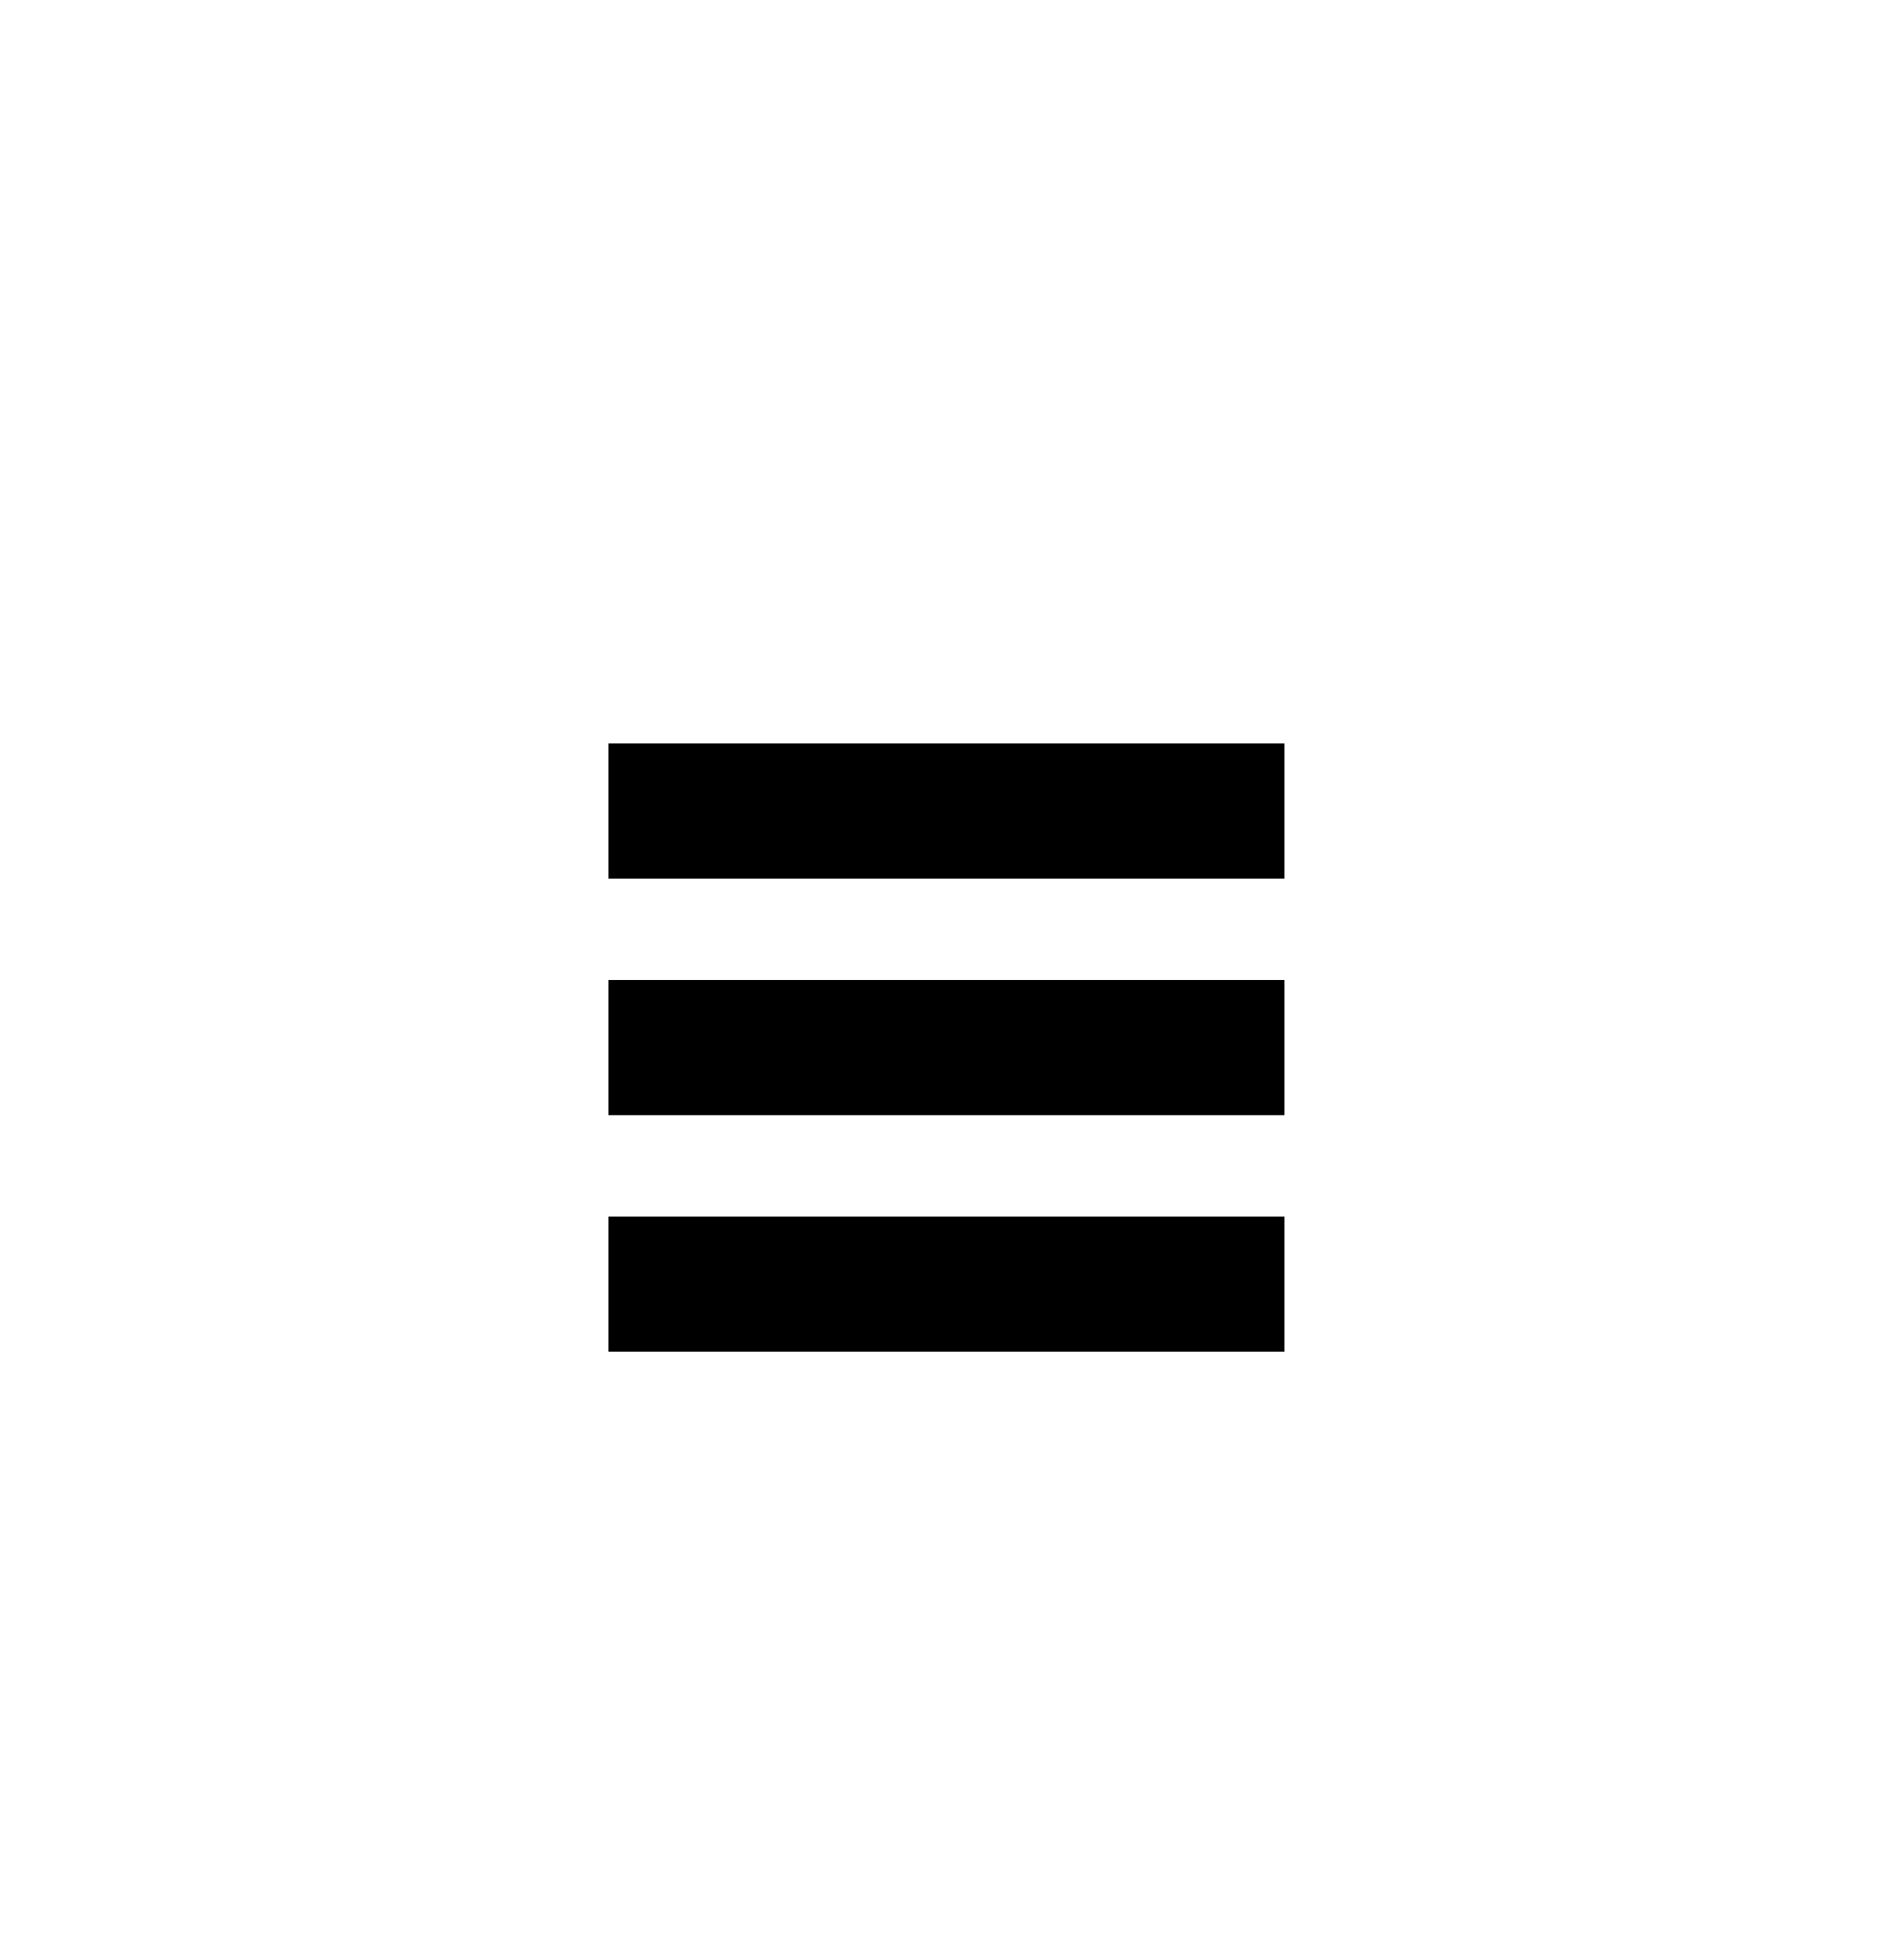
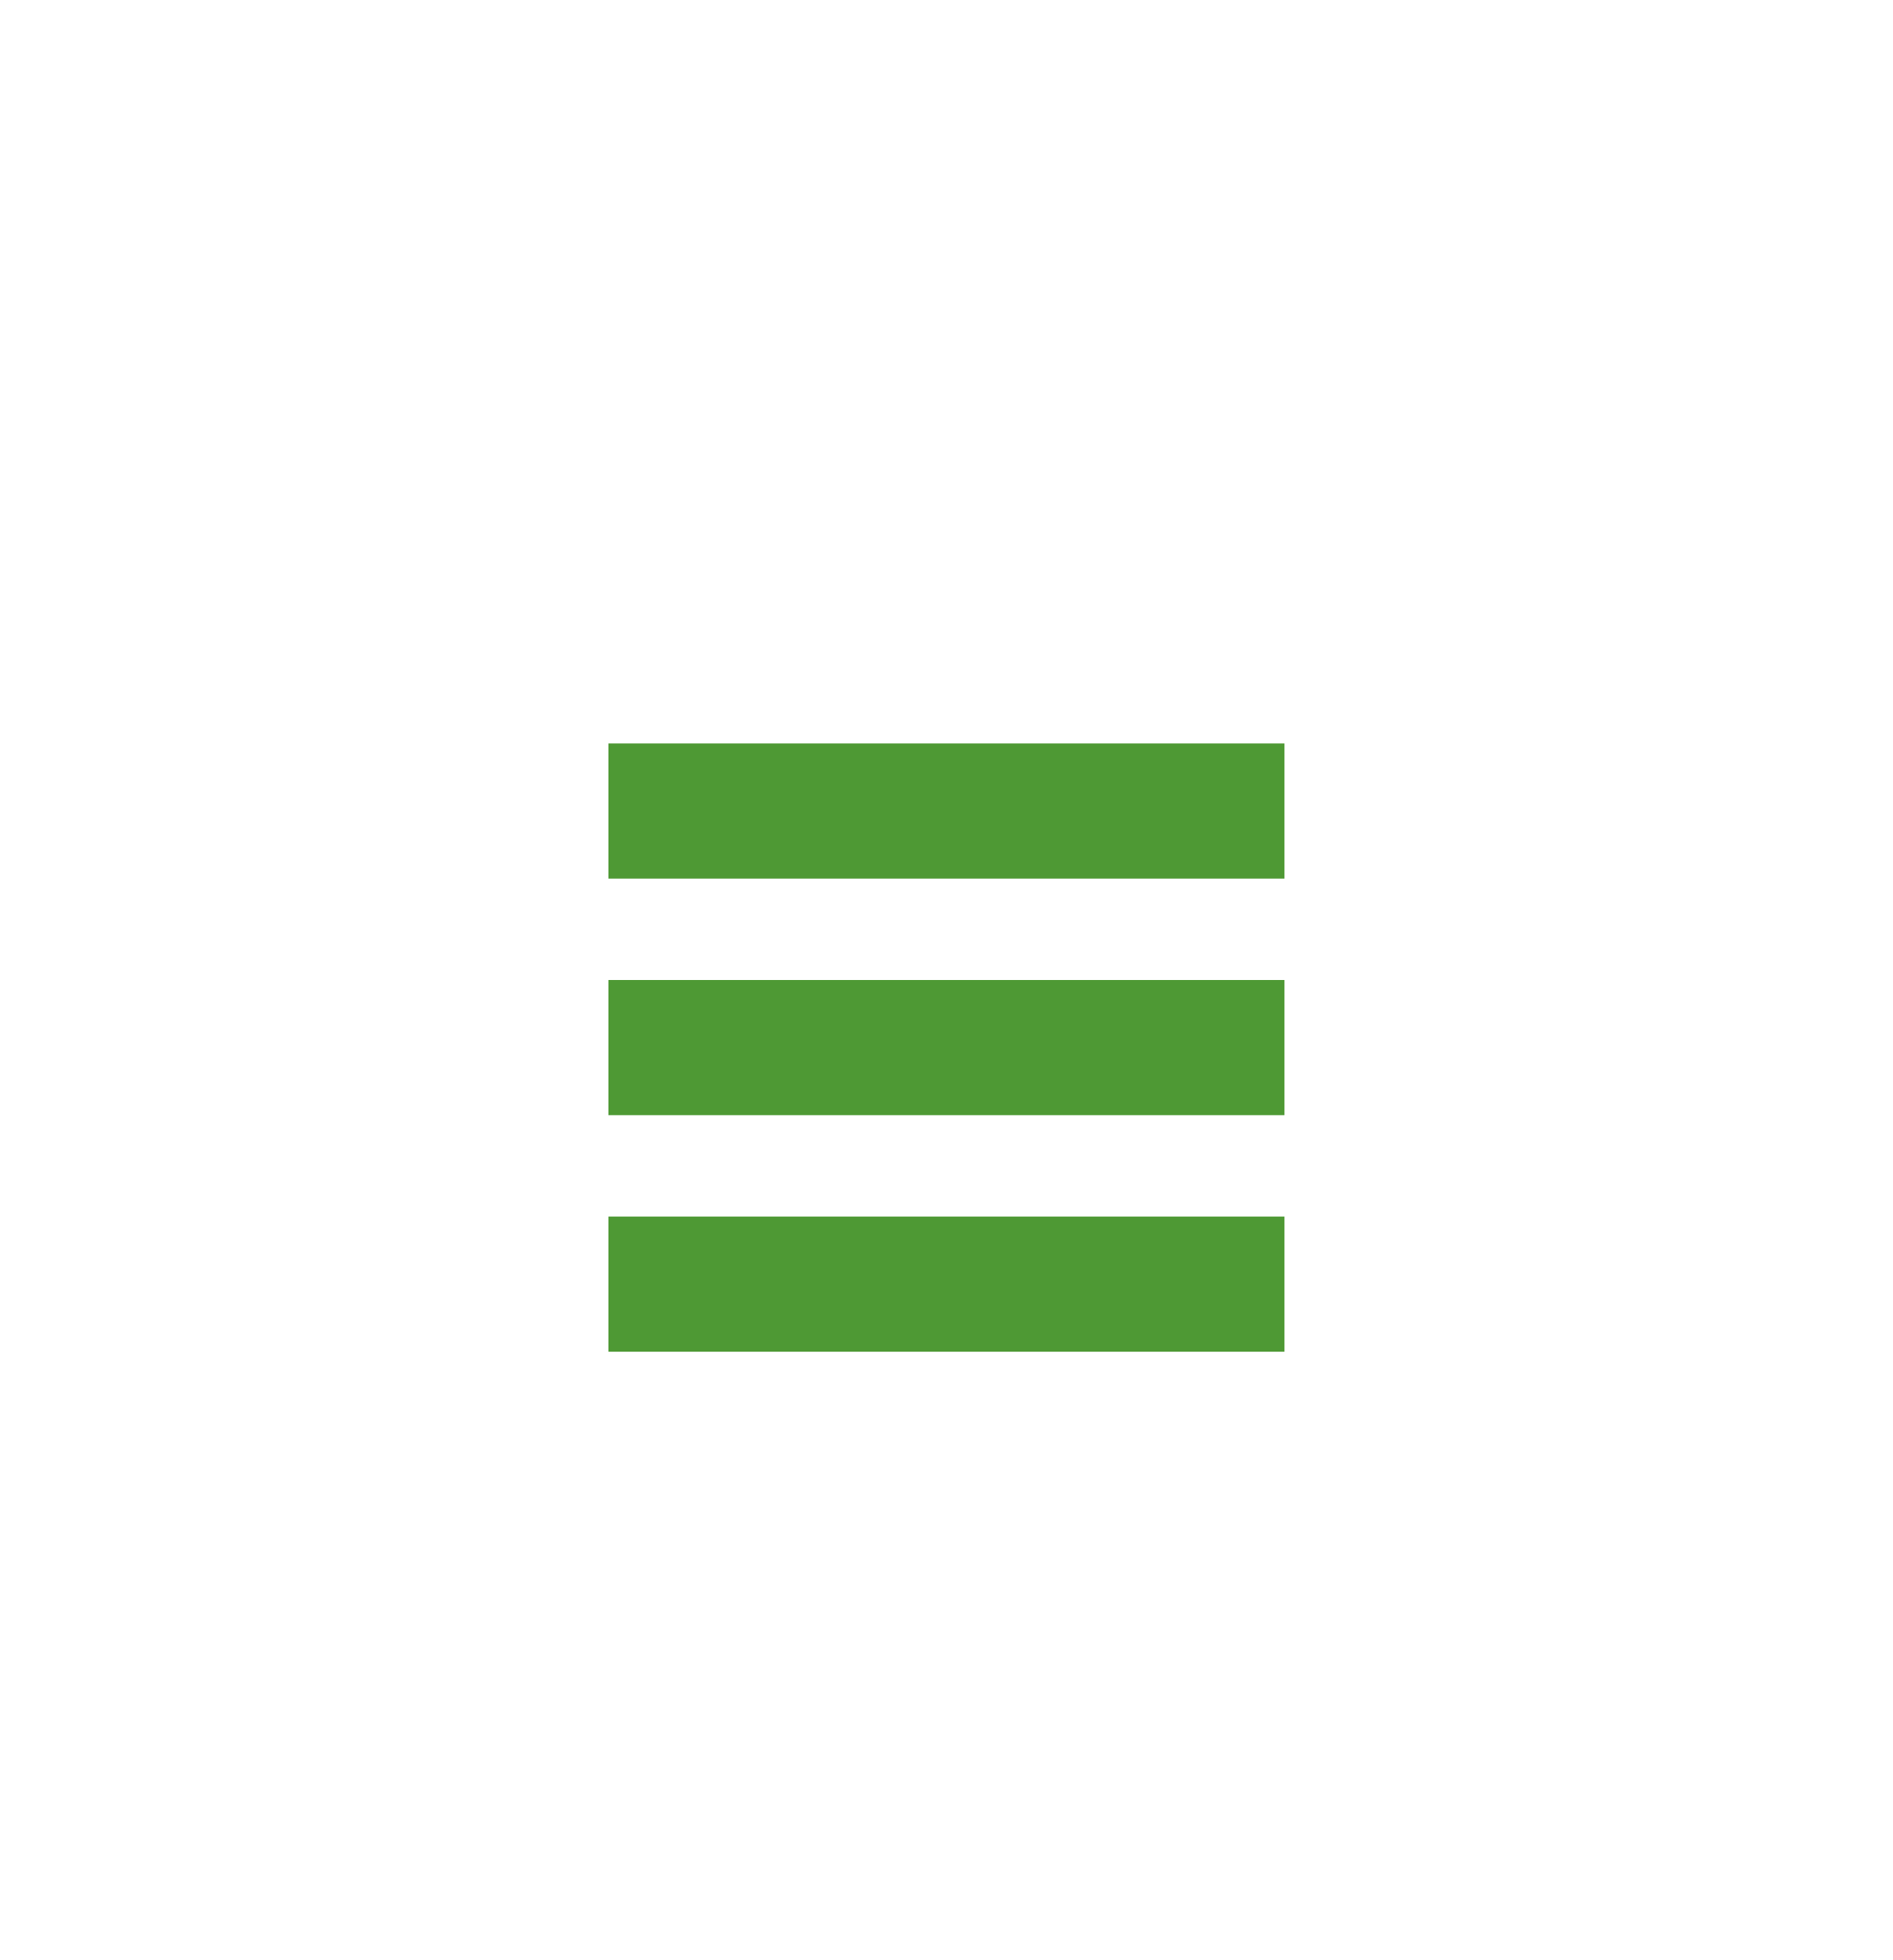
<svg xmlns="http://www.w3.org/2000/svg" width="28" height="29" version="1.1" viewBox="0 0 28 29">
-   <g fill="none" stroke="#000" stroke-width="2">
+   <g fill="none" stroke="#4e9934" stroke-width="2">
    <path d="m9 12h10M9 15.5h10M9 19h10" />
  </g>
</svg>
